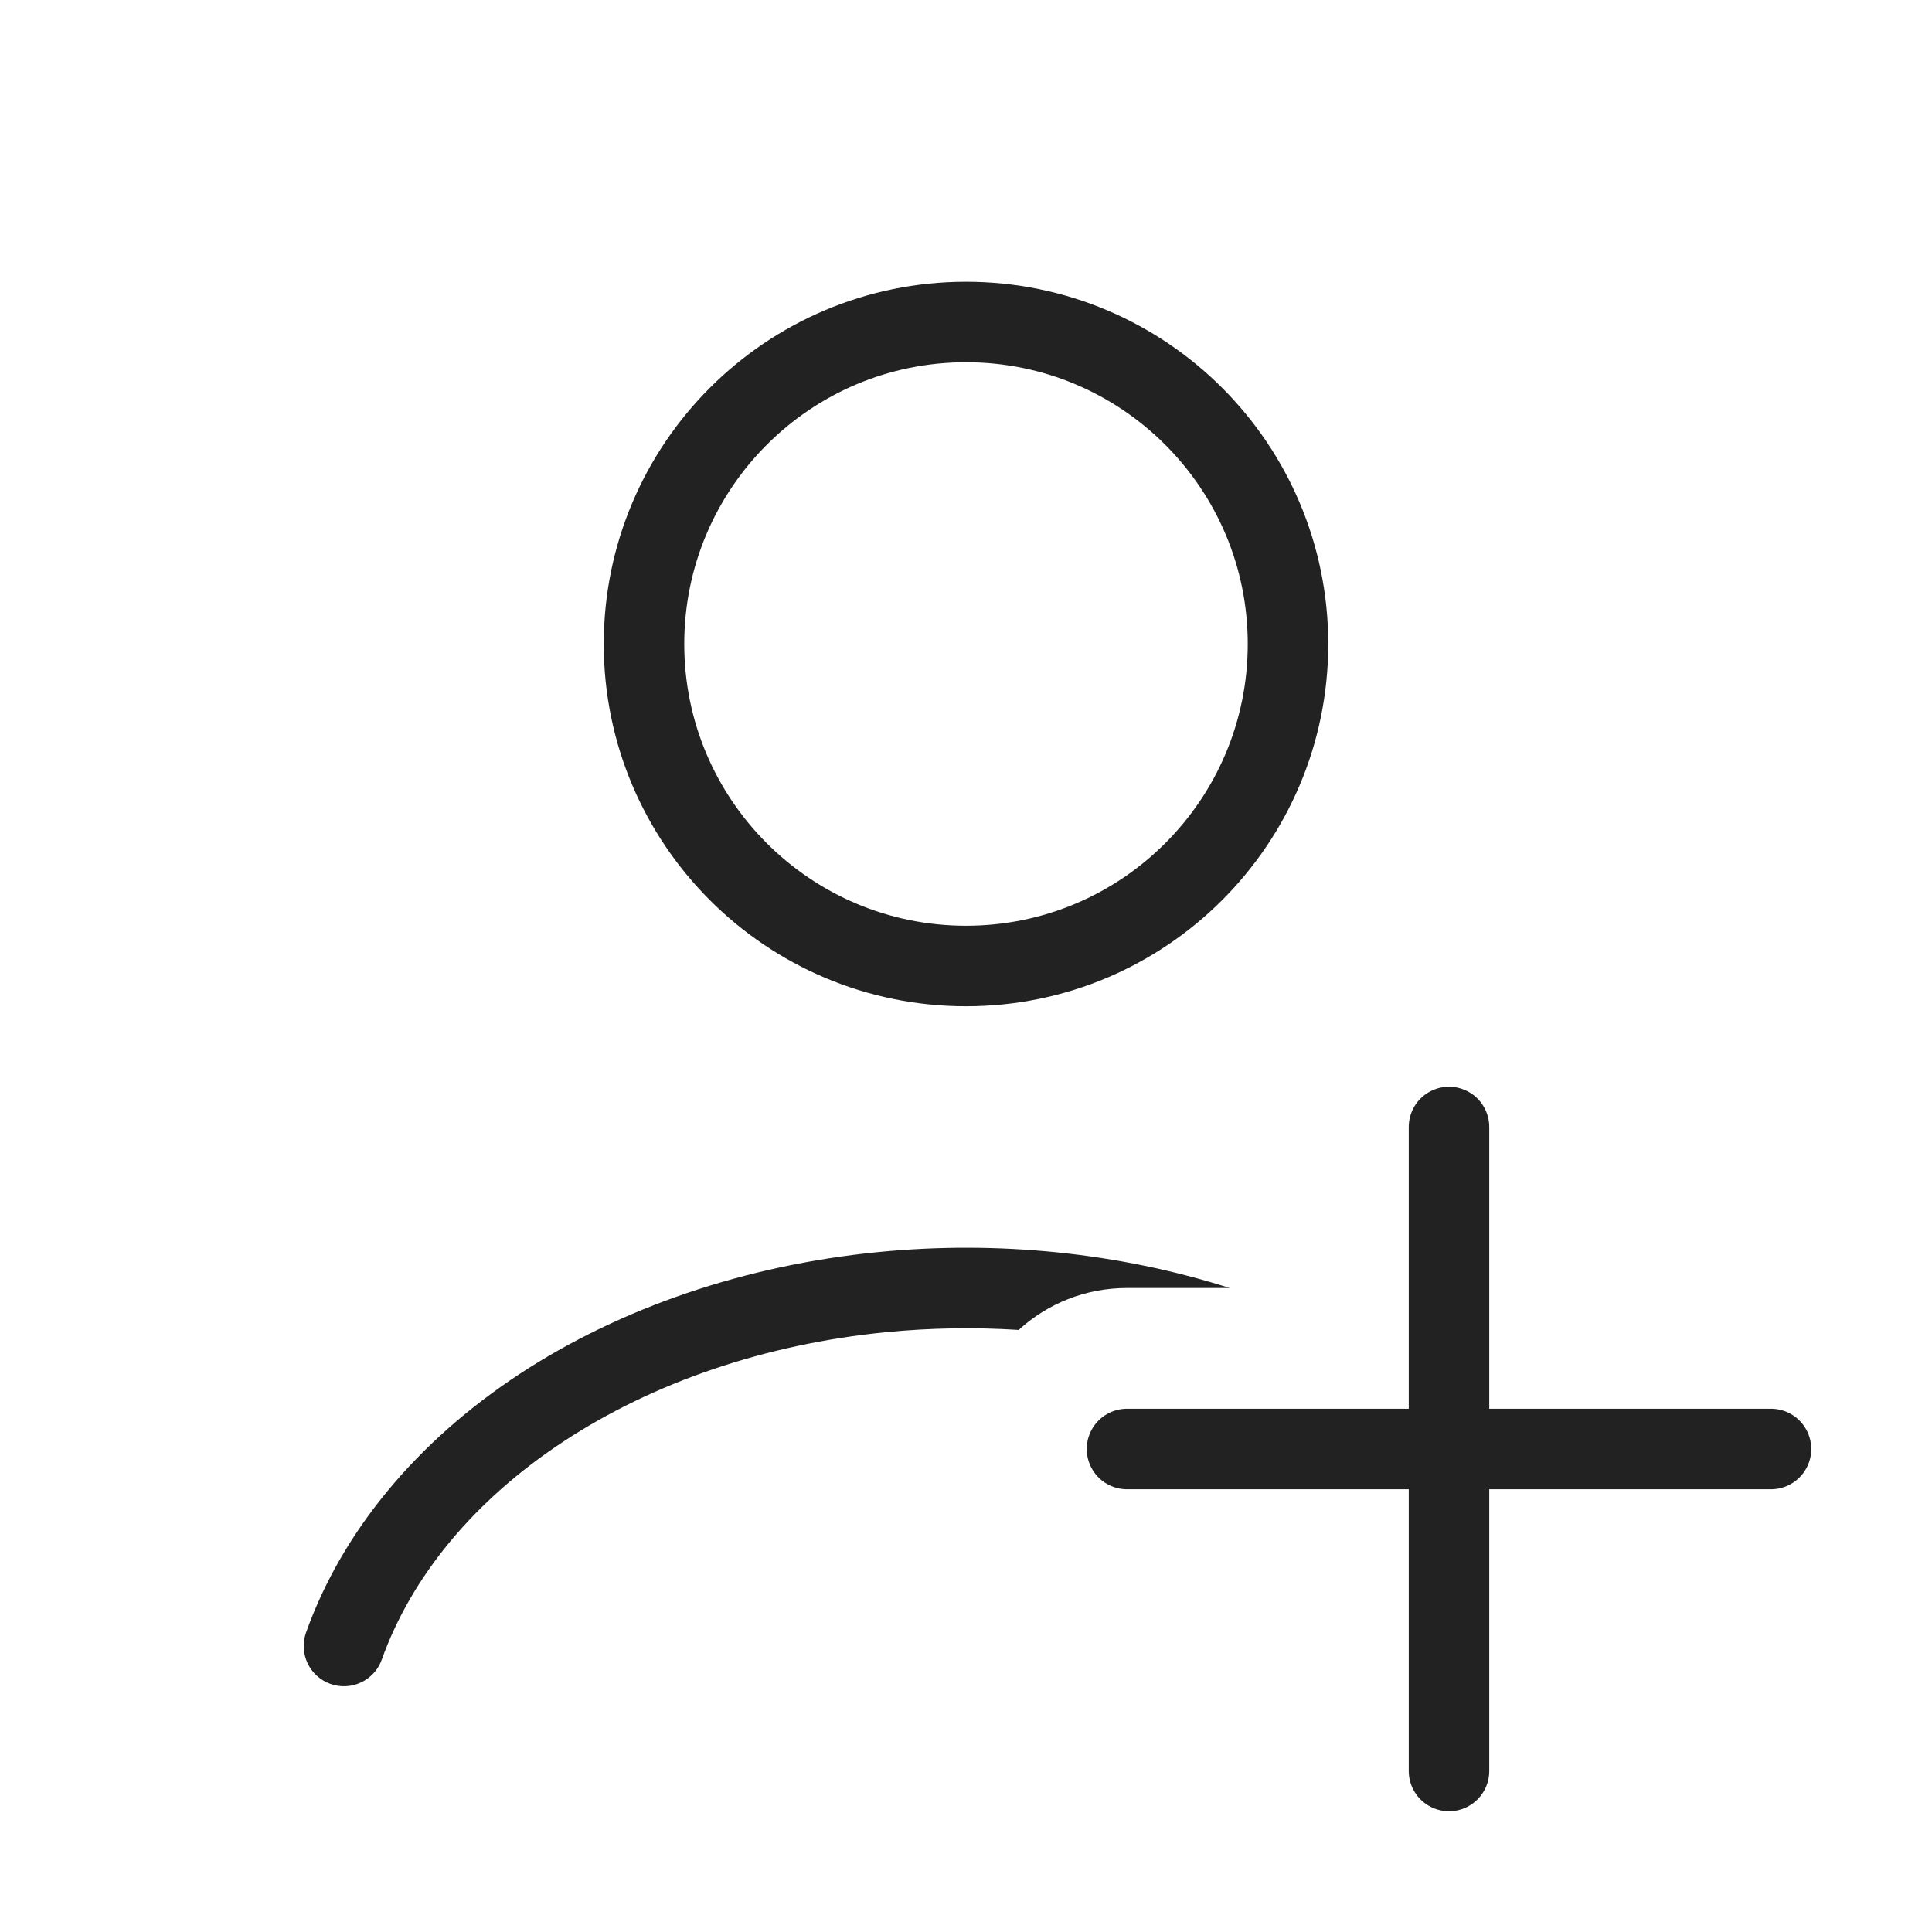
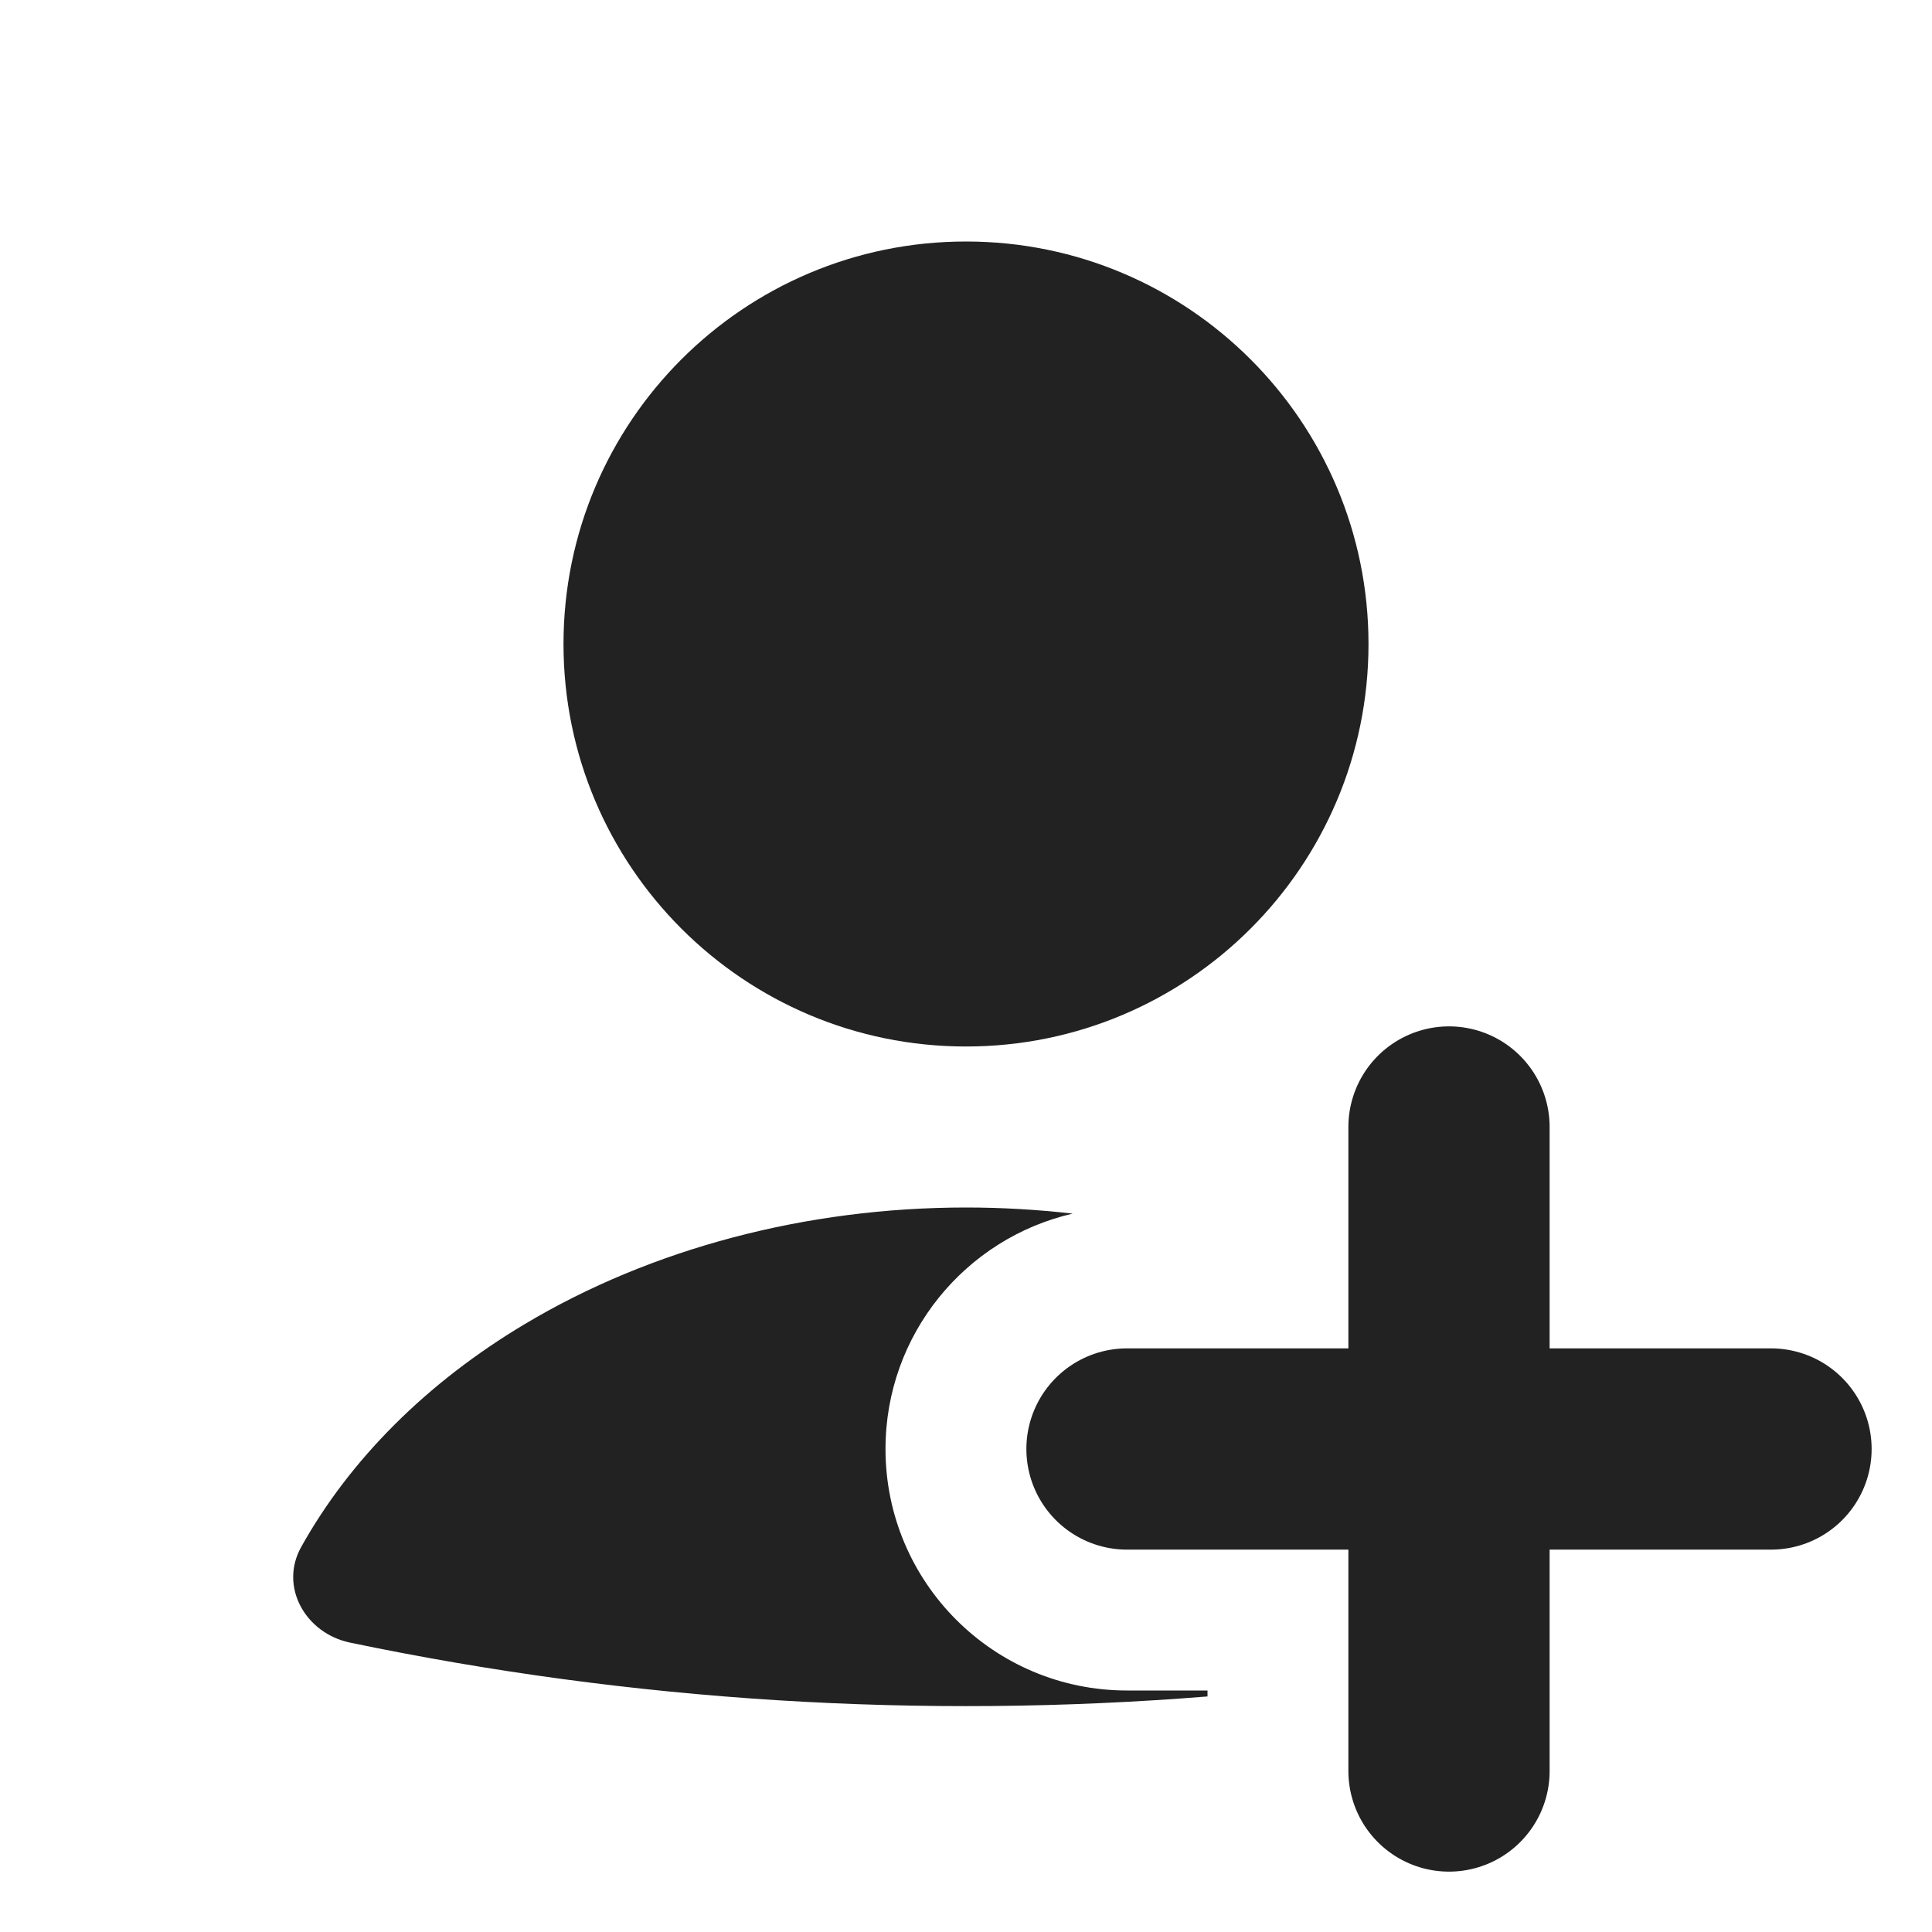
<svg xmlns="http://www.w3.org/2000/svg" width="24" height="24" viewBox="0 0 24 24" fill="none">
-   <circle cx="12" cy="8" r="4" stroke="#222222" stroke-linecap="round" />
-   <path fill-rule="evenodd" clip-rule="evenodd" d="M15.276 16C13.897 15.561 12.39 15.407 10.907 15.554C9.266 15.716 7.715 16.24 6.45 17.071C5.186 17.903 4.254 19.014 3.802 20.279C3.709 20.539 3.844 20.825 4.104 20.918C4.364 21.011 4.651 20.875 4.743 20.615C5.11 19.588 5.885 18.64 7 17.907C8.115 17.173 9.508 16.697 11.005 16.549C11.555 16.495 12.108 16.486 12.654 16.521C13.009 16.197 13.481 16 14 16L15.276 16Z" fill="#222222" />
-   <path d="M18 14L18 22" stroke="#222222" stroke-linecap="round" />
-   <path d="M22 18L14 18" stroke="#222222" stroke-linecap="round" />
+   <path fill-rule="evenodd" clip-rule="evenodd" d="M13.325 15.076C12.888 15.026 12.446 15 12 15C10.019 15 8.093 15.508 6.521 16.447C5.301 17.175 4.347 18.131 3.741 19.218C3.466 19.712 3.796 20.29 4.348 20.405C7.857 21.137 11.444 21.359 15 21.074V21H14C12.343 21 11 19.657 11 18C11 16.575 11.993 15.383 13.325 15.076Z" fill="#222222" />
+   <path d="M18 14L18 22" stroke="#222222" stroke-width="2.5" stroke-linecap="round" />
+   <path d="M22 18L14 18" stroke="#222222" stroke-width="2.5" stroke-linecap="round" />
+   <circle cx="12" cy="8" r="5" fill="#222222" />
</svg>
